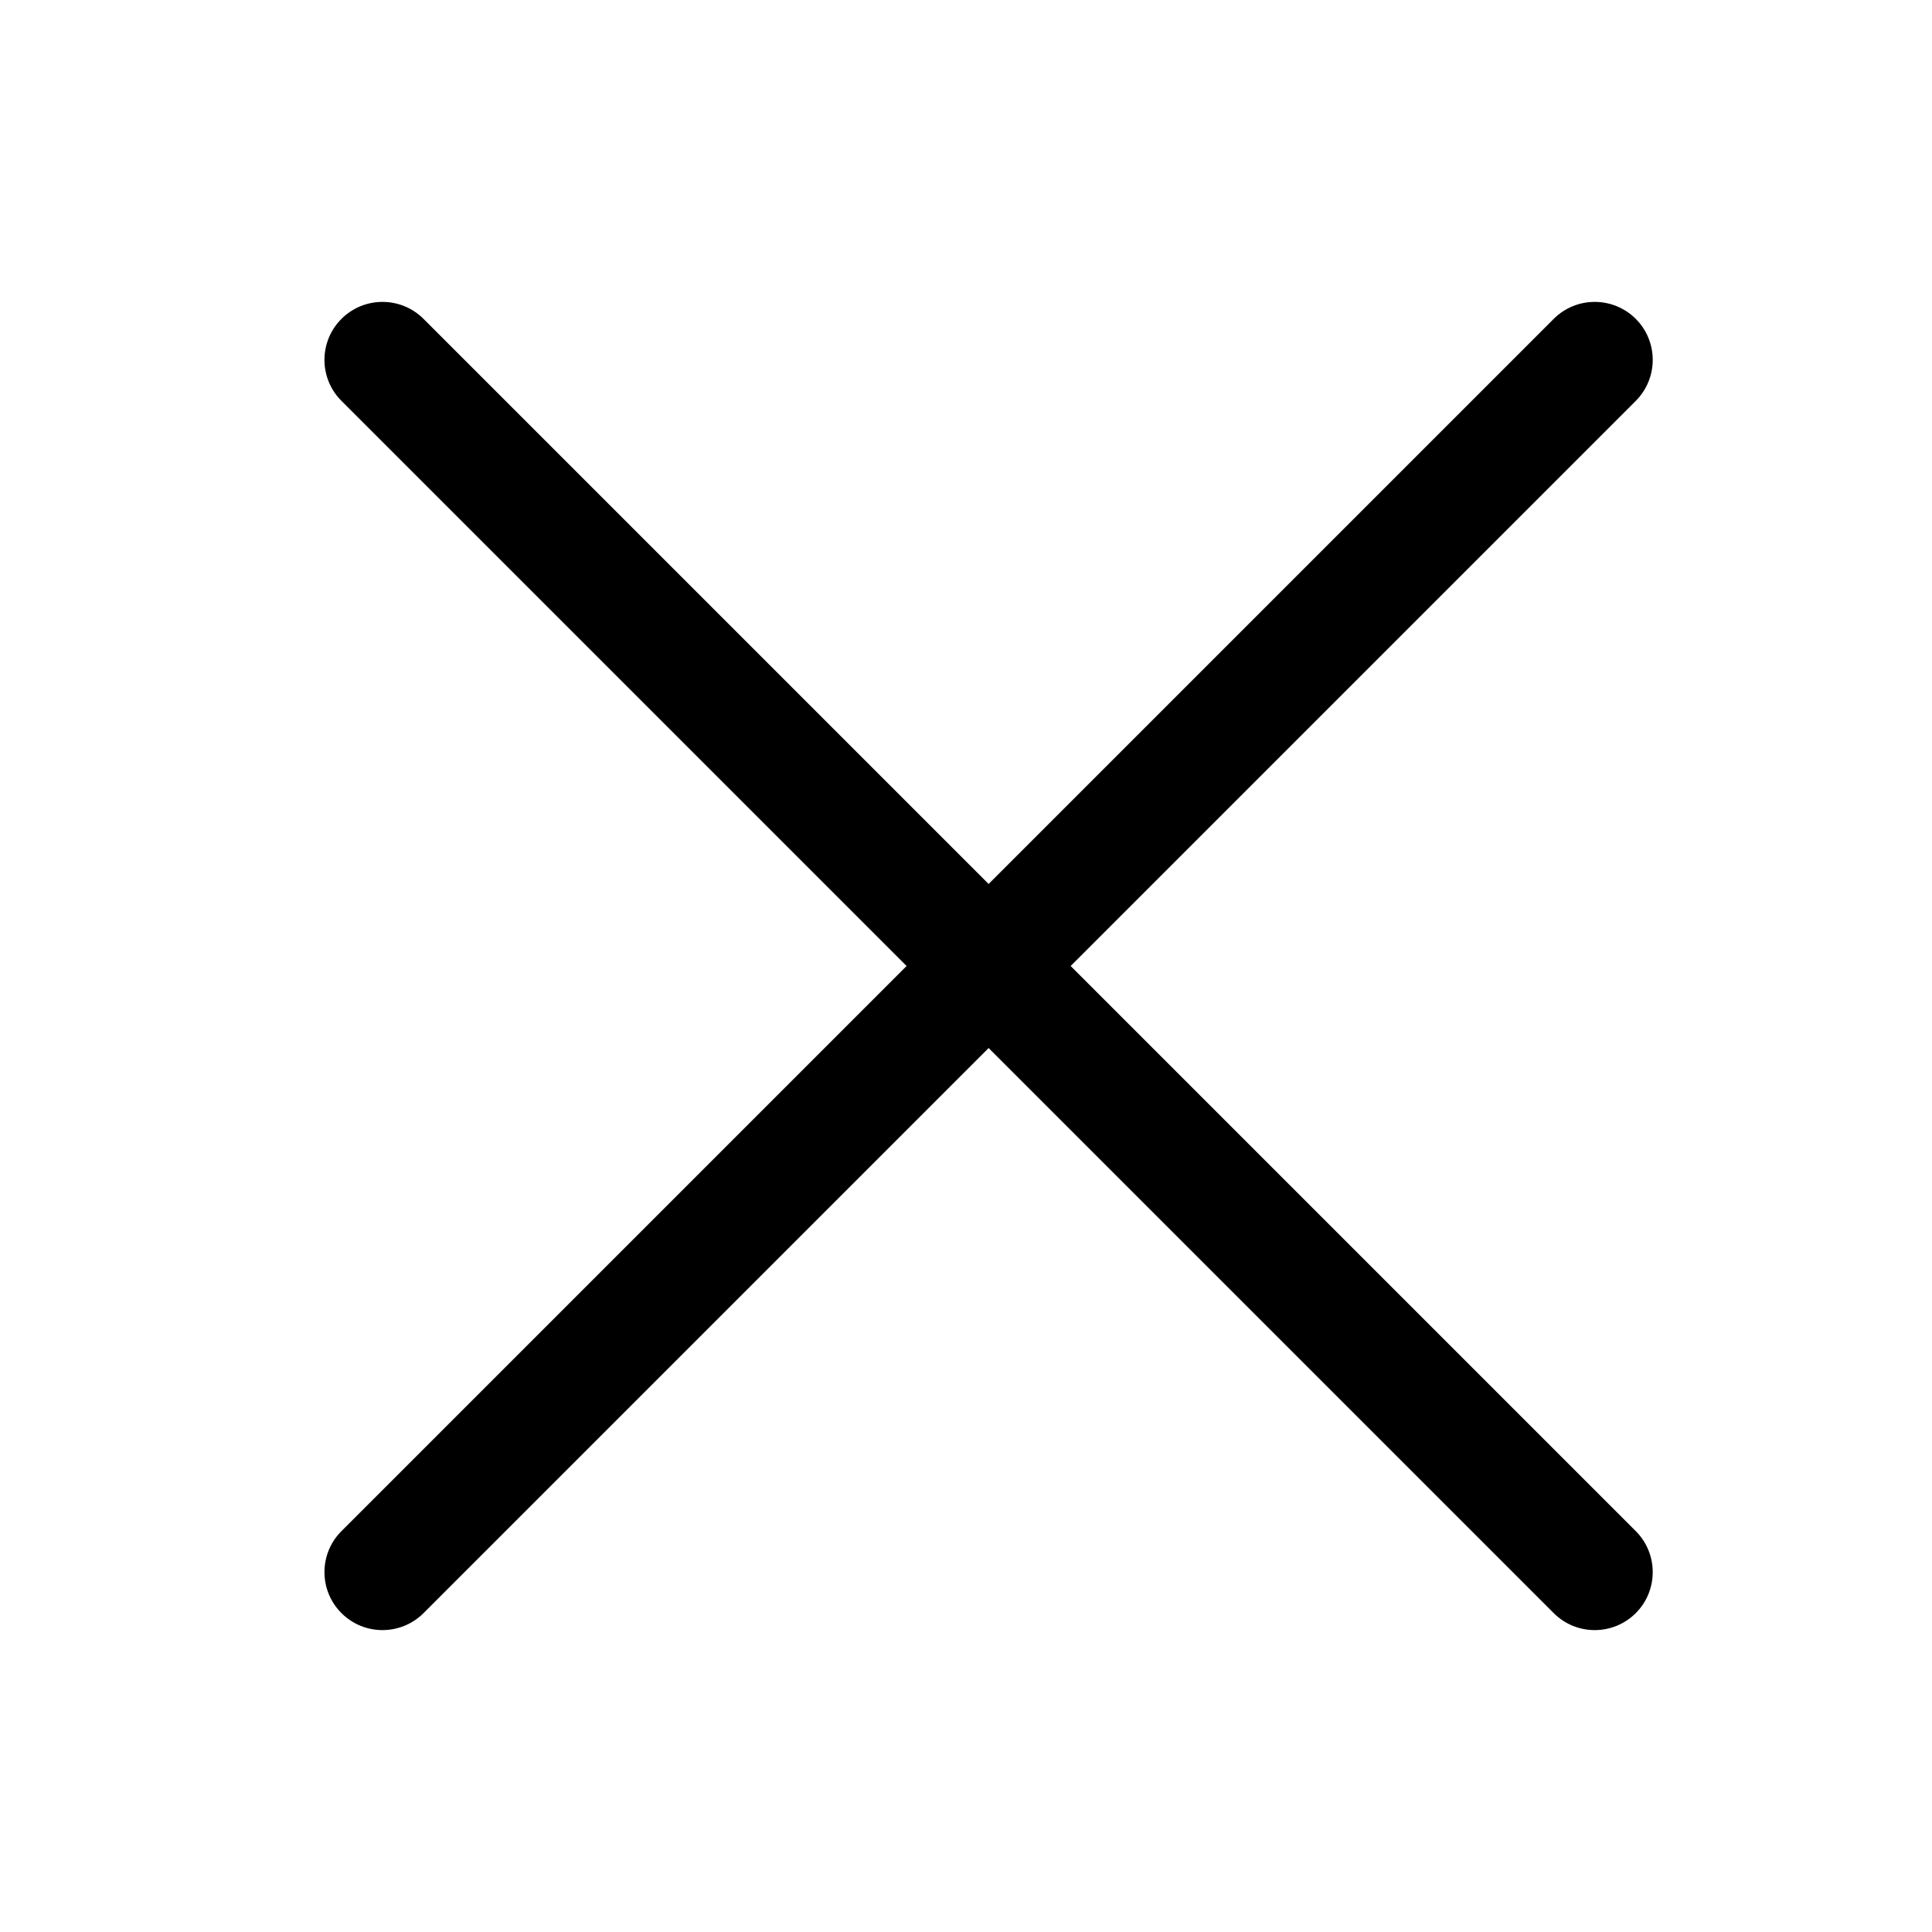
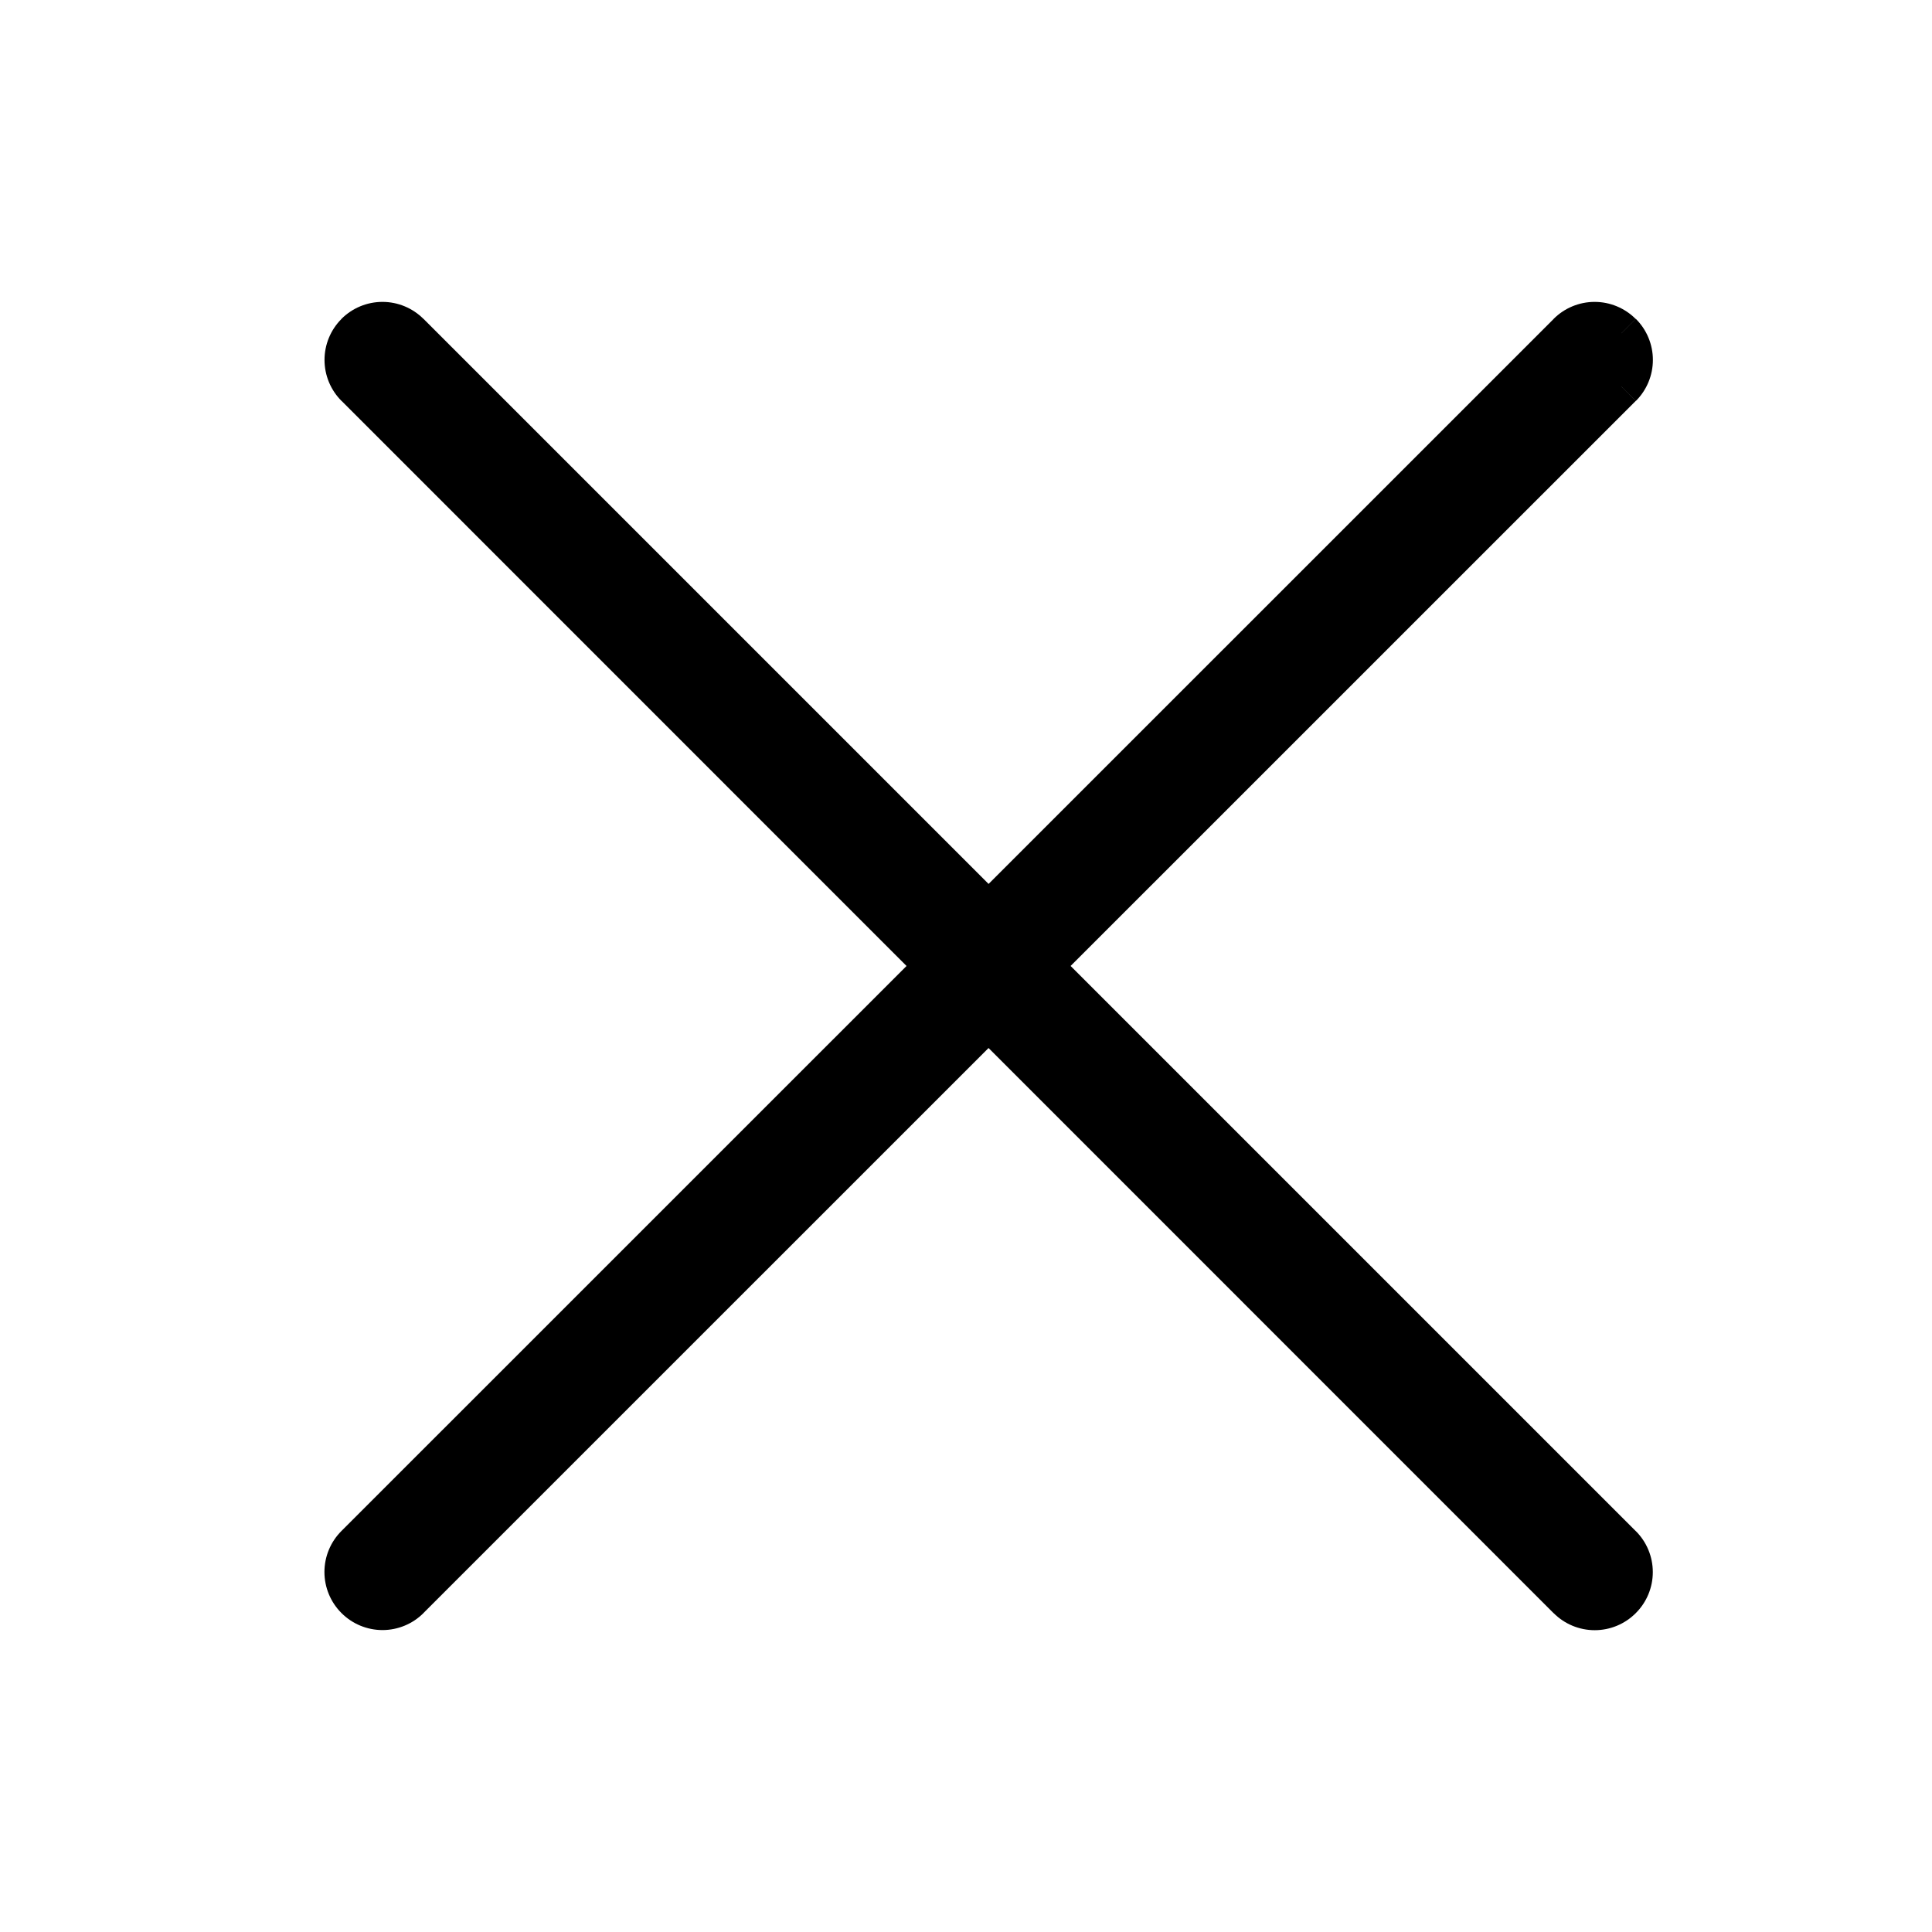
<svg xmlns="http://www.w3.org/2000/svg" width="24" height="24" viewBox="0 0 24 24" fill="none">
-   <path fill-rule="evenodd" clip-rule="evenodd" d="M4.419 4.138C4.602 3.954 4.9 3.954 5.084 4.138L20.143 19.197C20.327 19.38 20.327 19.678 20.143 19.862C19.959 20.046 19.661 20.046 19.477 19.862L4.419 4.803C4.235 4.62 4.235 4.322 4.419 4.138Z" fill="currentColor" />
-   <path fill-rule="evenodd" clip-rule="evenodd" d="M20.143 4.138C20.327 4.322 20.327 4.62 20.143 4.803L5.084 19.862C4.9 20.046 4.602 20.046 4.419 19.862C4.235 19.678 4.235 19.38 4.419 19.197L19.477 4.138C19.661 3.954 19.959 3.954 20.143 4.138Z" fill="currentColor" />
-   <path d="M5.084 4.138L4.907 4.315L4.907 4.315L5.084 4.138ZM4.419 4.138L4.595 4.315L4.595 4.315L4.419 4.138ZM20.143 19.197L19.966 19.373L20.143 19.197ZM19.477 19.862L19.654 19.685L19.477 19.862ZM4.419 4.803L4.595 4.627L4.595 4.627L4.419 4.803ZM20.143 4.803L20.32 4.98L20.143 4.803ZM20.143 4.138L19.966 4.315L19.966 4.315L20.143 4.138ZM5.084 19.862L4.907 19.685L4.907 19.685L5.084 19.862ZM4.419 19.197L4.242 19.02L4.242 19.02L4.419 19.197ZM19.477 4.138L19.654 4.315L19.654 4.315L19.477 4.138ZM5.261 3.961C4.979 3.68 4.523 3.68 4.242 3.961L4.595 4.315C4.682 4.228 4.821 4.228 4.907 4.315L5.261 3.961ZM20.32 19.02L5.261 3.961L4.907 4.315L19.966 19.373L20.32 19.02ZM20.32 20.039C20.601 19.758 20.601 19.301 20.32 19.02L19.966 19.373C20.052 19.46 20.052 19.599 19.966 19.685L20.32 20.039ZM19.301 20.039C19.582 20.32 20.038 20.32 20.32 20.039L19.966 19.685C19.88 19.771 19.74 19.771 19.654 19.685L19.301 20.039ZM4.242 4.98L19.301 20.039L19.654 19.685L4.595 4.627L4.242 4.98ZM4.242 3.961C3.96 4.242 3.96 4.699 4.242 4.98L4.595 4.627C4.509 4.54 4.509 4.401 4.595 4.315L4.242 3.961ZM20.32 4.98C20.601 4.699 20.601 4.242 20.32 3.961L19.966 4.315C20.052 4.401 20.052 4.54 19.966 4.627L20.32 4.98ZM5.261 20.039L20.32 4.98L19.966 4.627L4.907 19.685L5.261 20.039ZM4.242 20.039C4.523 20.32 4.979 20.32 5.261 20.039L4.907 19.685C4.821 19.771 4.682 19.771 4.595 19.685L4.242 20.039ZM4.242 19.02C3.96 19.301 3.96 19.758 4.242 20.039L4.595 19.685C4.509 19.599 4.509 19.46 4.595 19.373L4.242 19.02ZM19.301 3.961L4.242 19.02L4.595 19.373L19.654 4.315L19.301 3.961ZM20.32 3.961C20.038 3.68 19.582 3.68 19.301 3.961L19.654 4.315C19.74 4.228 19.88 4.228 19.966 4.315L20.32 3.961Z" fill="currentColor" />
+   <path fill-rule="evenodd" clip-rule="evenodd" d="M4.419 4.138a.47.47 0 0 1 .665 0l15.059 15.059a.47.47 0 1 1-.666.665L4.42 4.803a.47.47 0 0 1 0-.665z" fill="currentColor" />
+   <path fill-rule="evenodd" clip-rule="evenodd" d="M20.143 4.138a.47.47 0 0 1 0 .665L5.084 19.863a.47.47 0 0 1-.665-.666l15.058-15.06a.47.47 0 0 1 .666 0z" fill="currentColor" />
+   <path d="m5.084 4.138-.177.177.177-.177zm-.665 0 .176.177-.176-.177zm15.724 15.059-.177.176.177-.176zm-.666.665.177-.177-.177.177zM4.42 4.803l.176-.176-.176.176zm15.724 0 .177.177-.177-.177zm0-.665-.177.177.177-.177zM5.084 19.862l-.177-.177.177.177zm-.665-.665-.177-.177.177.177zm15.058-15.06.177.178-.177-.177zM5.261 3.962a.72.72 0 0 0-1.02 0l.354.354a.22.22 0 0 1 .312 0l.354-.354zM20.32 19.02 5.26 3.96l-.353.354 15.06 15.058.353-.353zm0 1.019a.72.72 0 0 0 0-1.02l-.354.354a.22.22 0 0 1 0 .312l.354.354zm-1.02 0a.72.72 0 0 0 1.02 0l-.354-.354a.22.22 0 0 1-.312 0l-.353.354zM4.243 4.98 19.3 20.04l.353-.354L4.595 4.627l-.353.353zm0-1.019a.72.72 0 0 0 0 1.02l.353-.354a.22.22 0 0 1 0-.312l-.353-.354zm16.078 1.02a.72.72 0 0 0 0-1.02l-.354.354a.22.22 0 0 1 0 .312l.354.353zM5.26 20.038 20.32 4.98l-.354-.353L4.907 19.685l.354.354zm-1.018 0a.72.72 0 0 0 1.019 0l-.354-.354a.22.22 0 0 1-.312 0l-.353.354zm0-1.02a.72.72 0 0 0 0 1.02l.353-.354a.22.22 0 0 1 0-.312l-.353-.353zM19.3 3.962 4.24 19.02l.354.353 15.06-15.058-.354-.354zm1.019 0a.72.72 0 0 0-1.02 0l.354.354a.22.22 0 0 1 .312 0l.354-.354z" fill="currentColor" />
</svg>
